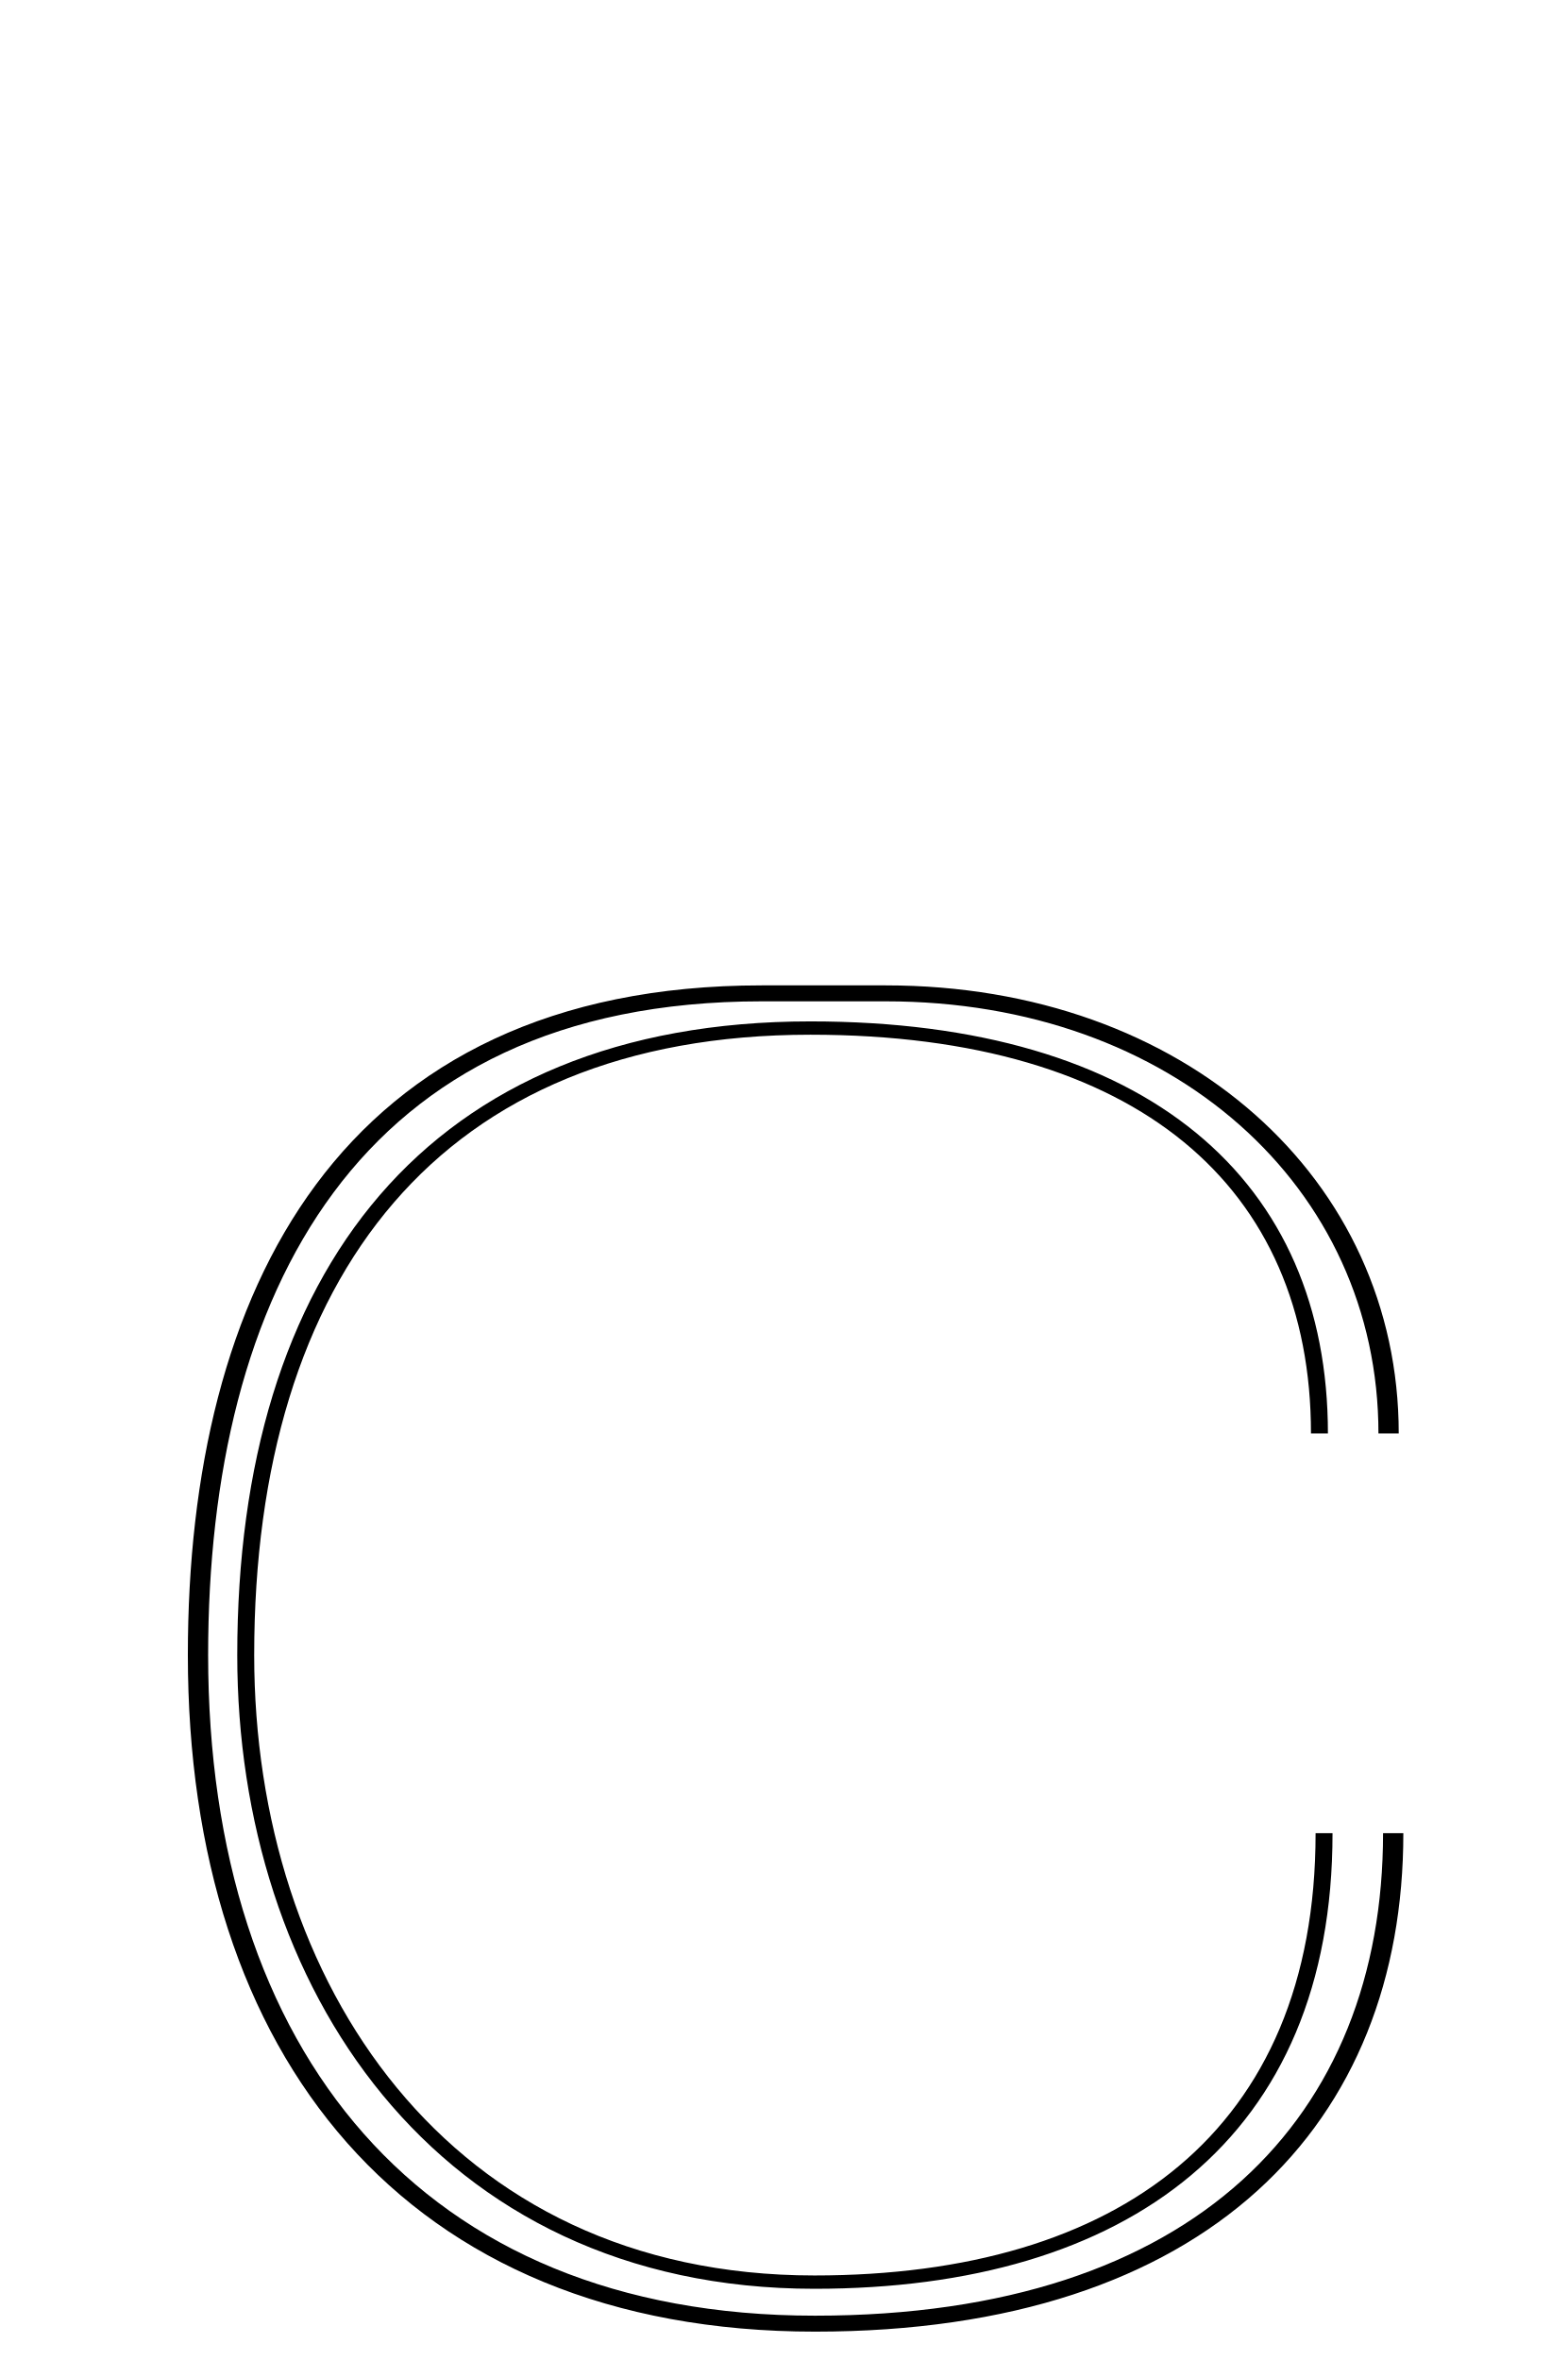
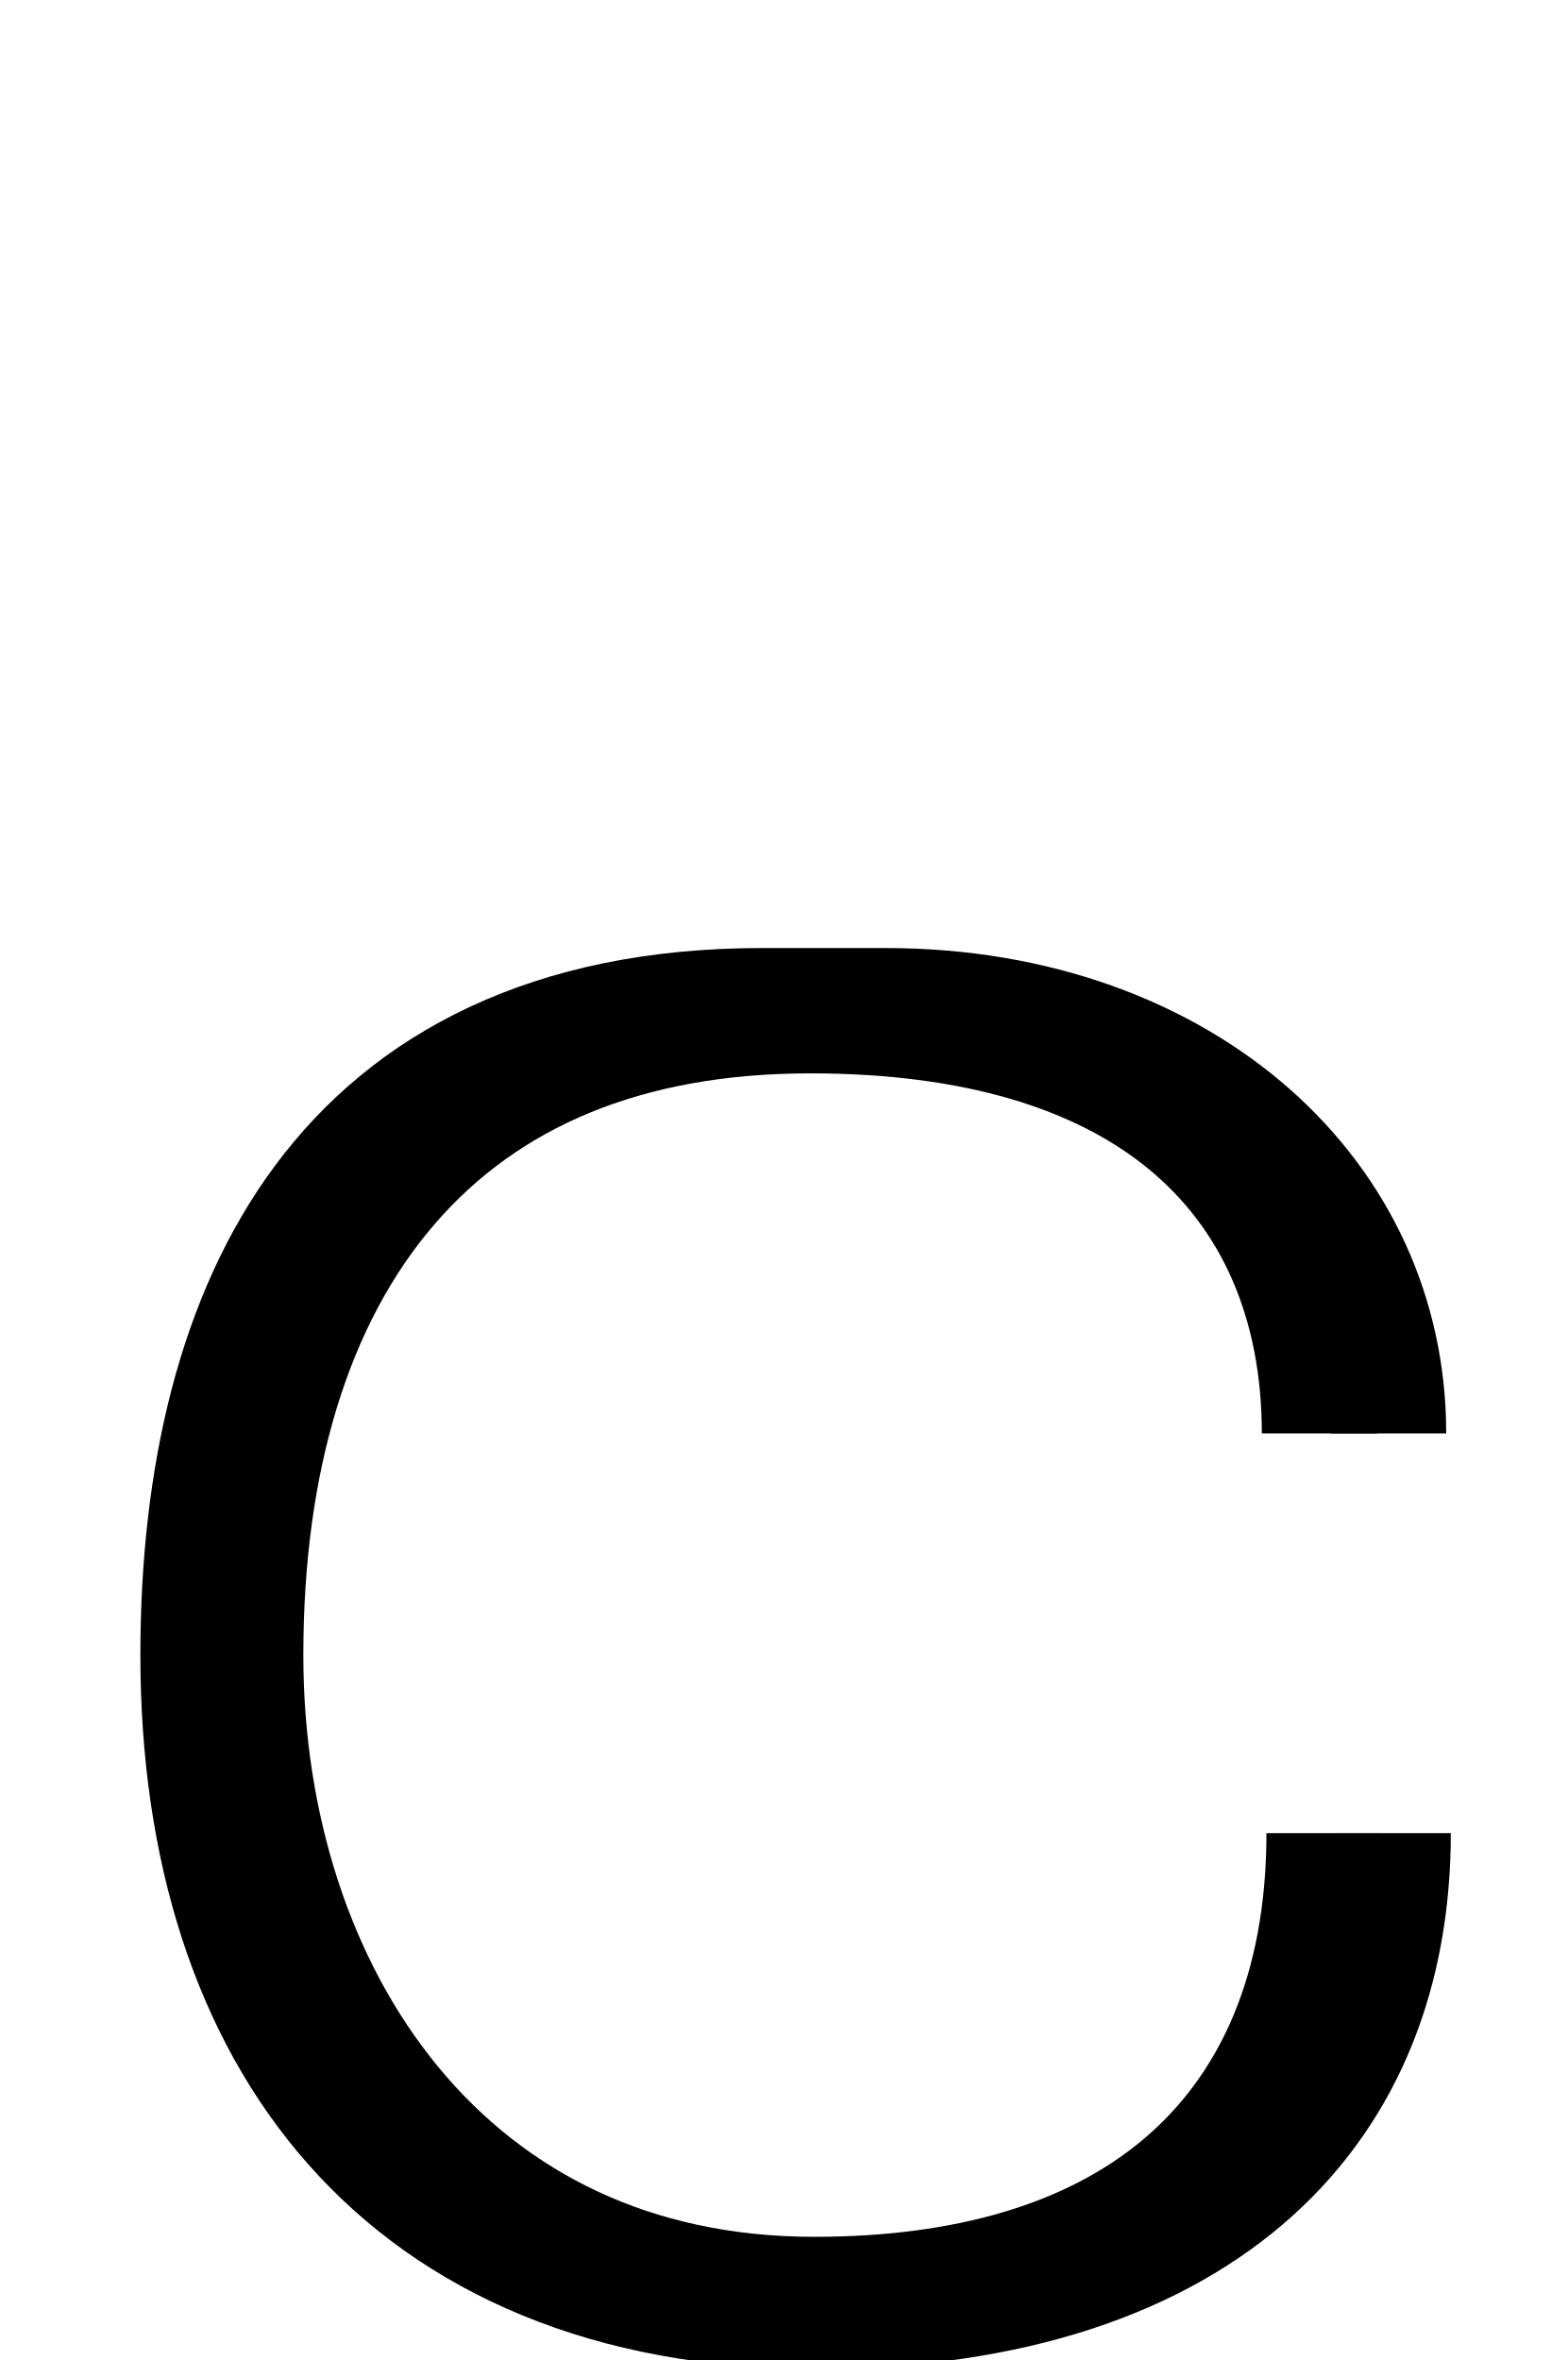
<svg xmlns="http://www.w3.org/2000/svg" version="1.1" viewBox="0 -288 1360 2048" id="svg6" width="1360" height="2048">
  <defs id="defs10" />
  <g id="layer3" style="display:inline" />
  <g id="layer4">
    <g id="g14" transform="matrix(1,0,0,0.7863764,0,370.9783)" style="stroke-width:1.128">
-       <path class="int" id="path144" d="m 1145,743.864 c 0,-274.73 -152.556,-447.36 -441.74,-447.36 -326.741,0 -490.025,271.725 -490.025,692.055 0,361.531 168.993,691.862 493.559,691.862 C 974.552,1680.422 1149,1517.459 1149,1185" style="display: inline; fill: none; fill-rule: evenodd; stroke: rgb(0, 0, 0); stroke-width: 14.7; stroke-linecap: butt; stroke-linejoin: miter; stroke-miterlimit: 4; stroke-dasharray: none; stroke-opacity: 1;" />
-       <path class="ext" id="path951" d="M 1205,743.864 C 1205,467.807 1023.075,258.21 768.701,258.21 H 660.987 c -358.753,0 -489.172,330.839 -489.172,730.135 0,438.619 185.985,737.906 535.445,737.906 C 1043.718,1726.251 1209,1500.689 1209,1185" style="display: inline; fill: none; fill-rule: evenodd; stroke: rgb(0, 0, 0); stroke-width: 17.6; stroke-linecap: butt; stroke-linejoin: miter; stroke-miterlimit: 4; stroke-dasharray: none; stroke-opacity: 1;" />
+       <path class="int" id="path144" d="m 1145,743.864 c 0,-274.73 -152.556,-447.36 -441.74,-447.36 -326.741,0 -490.025,271.725 -490.025,692.055 0,361.531 168.993,691.862 493.559,691.862 C 974.552,1680.422 1149,1517.459 1149,1185" style="display: inline; fill: none; fill-rule: evenodd; stroke: rgb(0, 0, 0); stroke-width: 100; stroke-linecap: butt; stroke-linejoin: miter; stroke-miterlimit: 4; stroke-dasharray: none; stroke-opacity: 1;" />
+       <path class="ext" id="path951" d="M 1205,743.864 C 1205,467.807 1023.075,258.21 768.701,258.21 H 660.987 c -358.753,0 -489.172,330.839 -489.172,730.135 0,438.619 185.985,737.906 535.445,737.906 C 1043.718,1726.251 1209,1500.689 1209,1185" style="display: inline; fill: none; fill-rule: evenodd; stroke: rgb(0, 0, 0); stroke-width: 100; stroke-linecap: butt; stroke-linejoin: miter; stroke-miterlimit: 4; stroke-dasharray: none; stroke-opacity: 1;" />
    </g>
  </g>
</svg>
